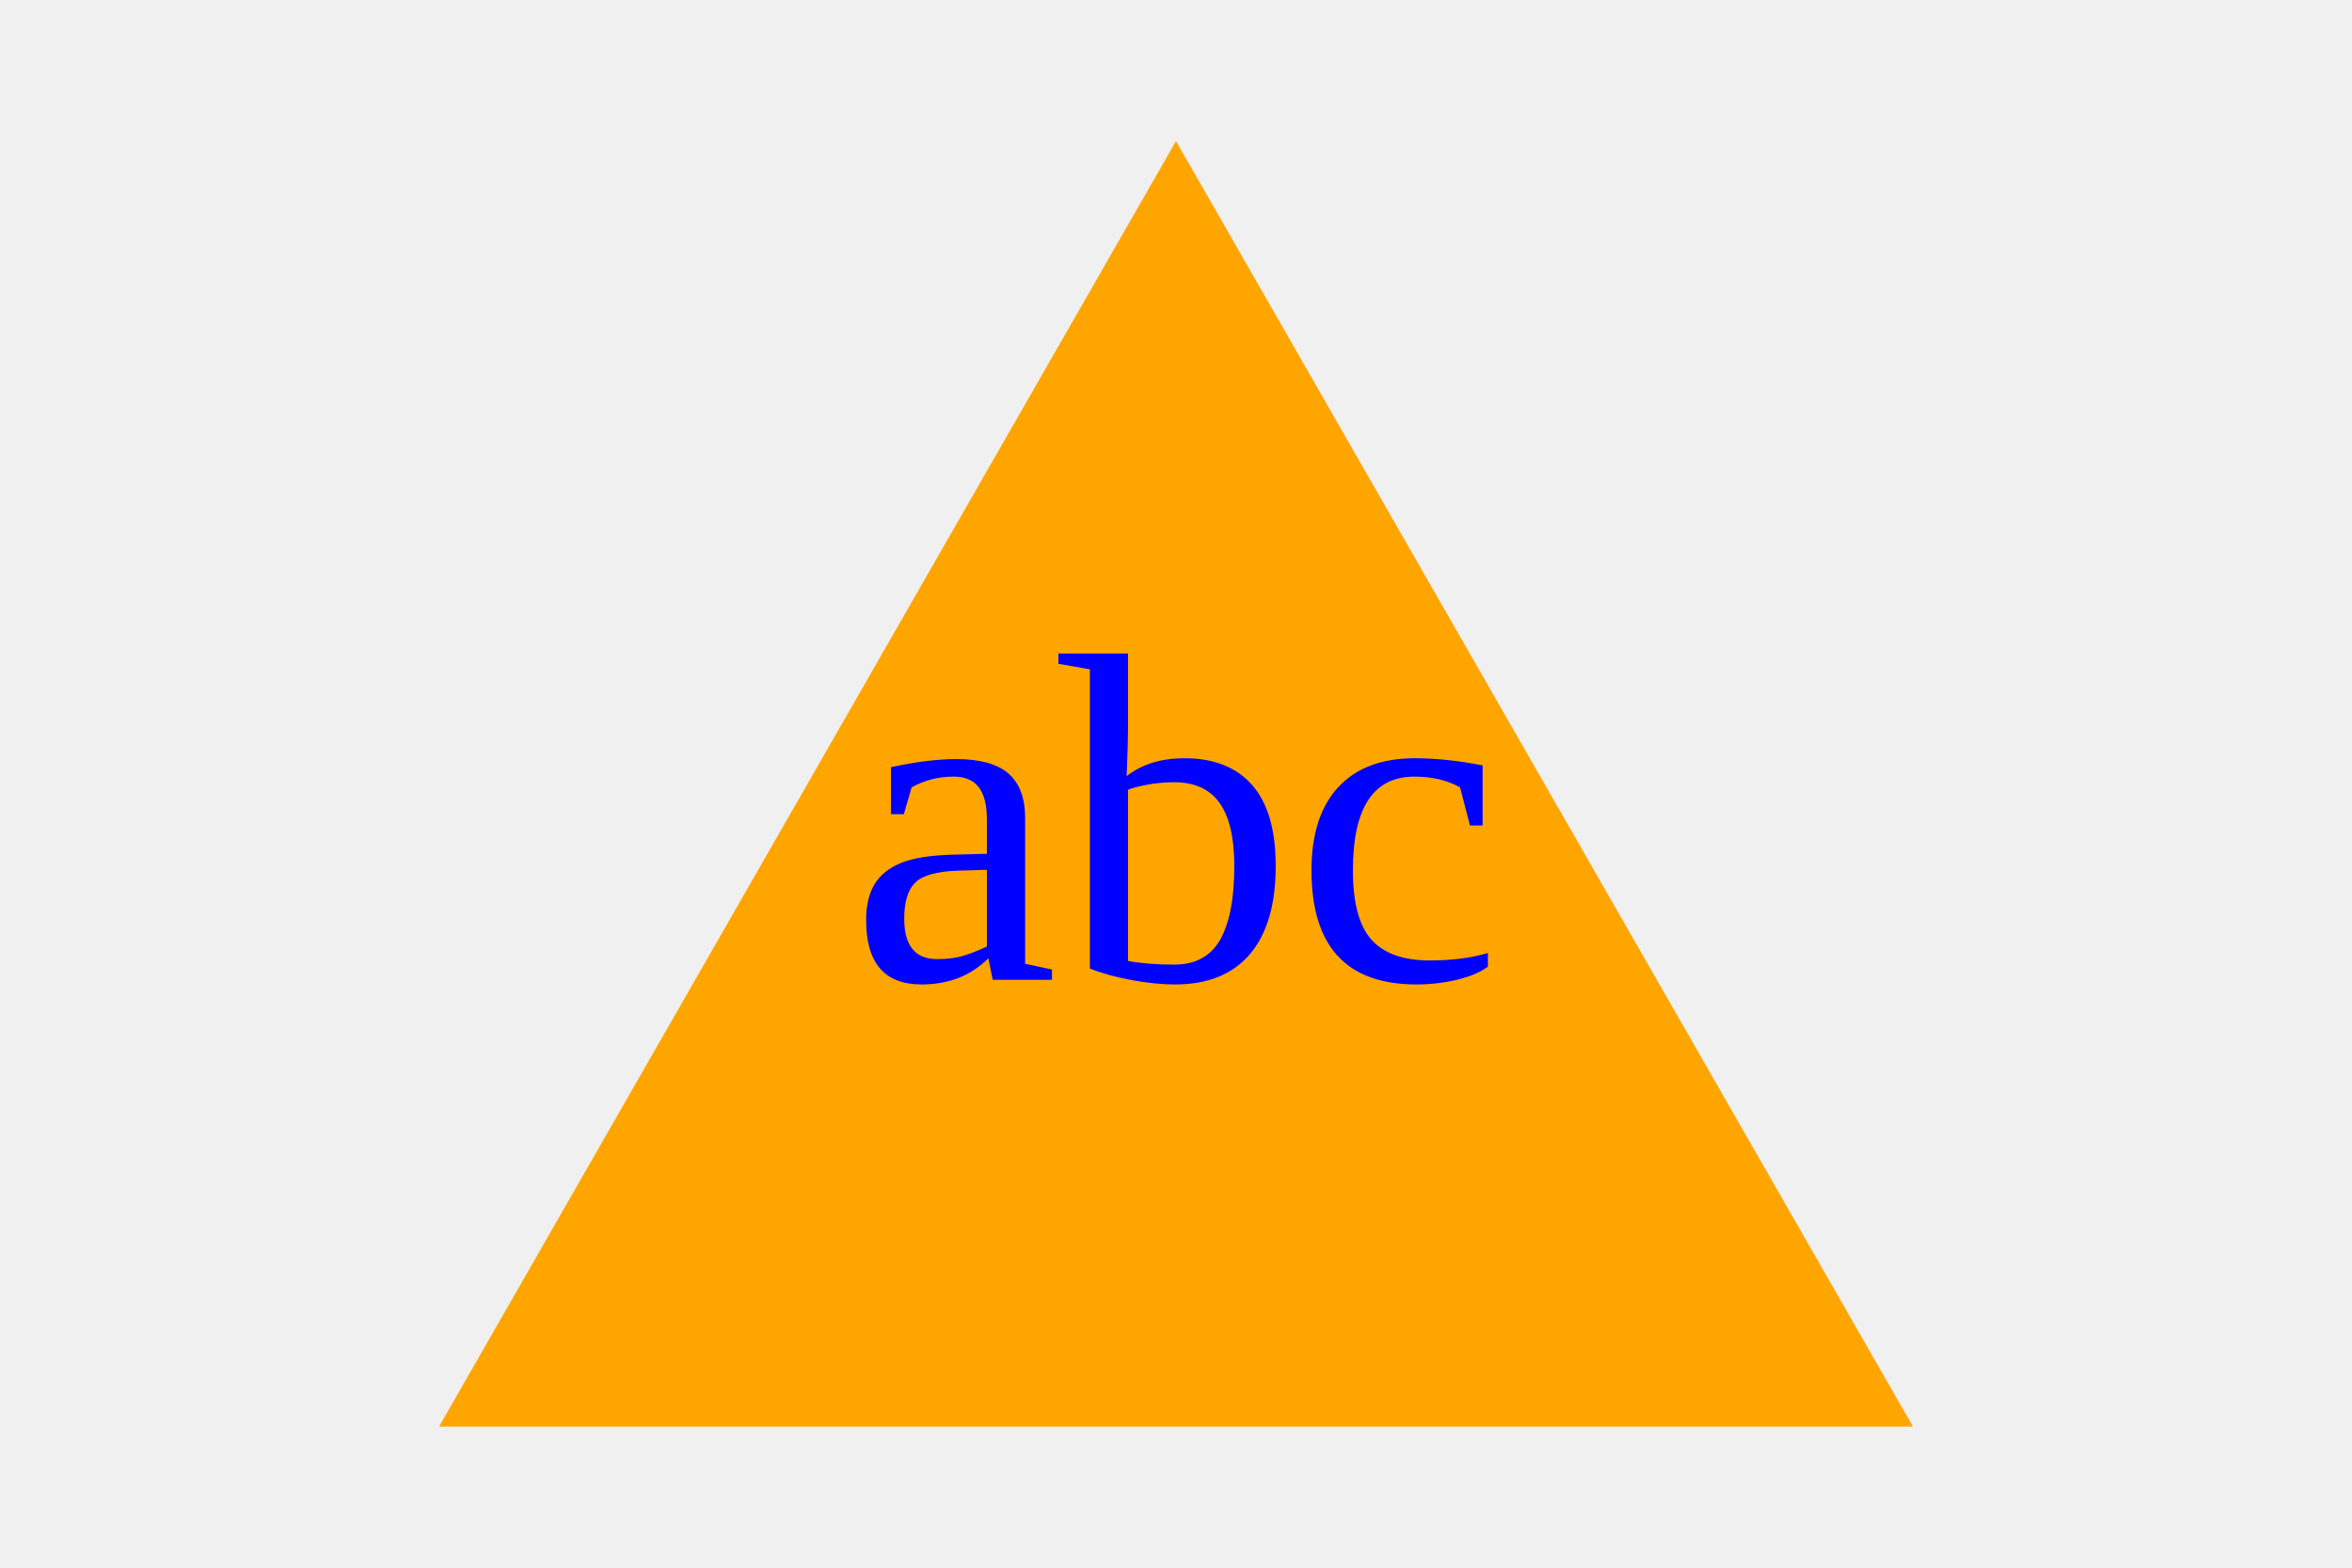
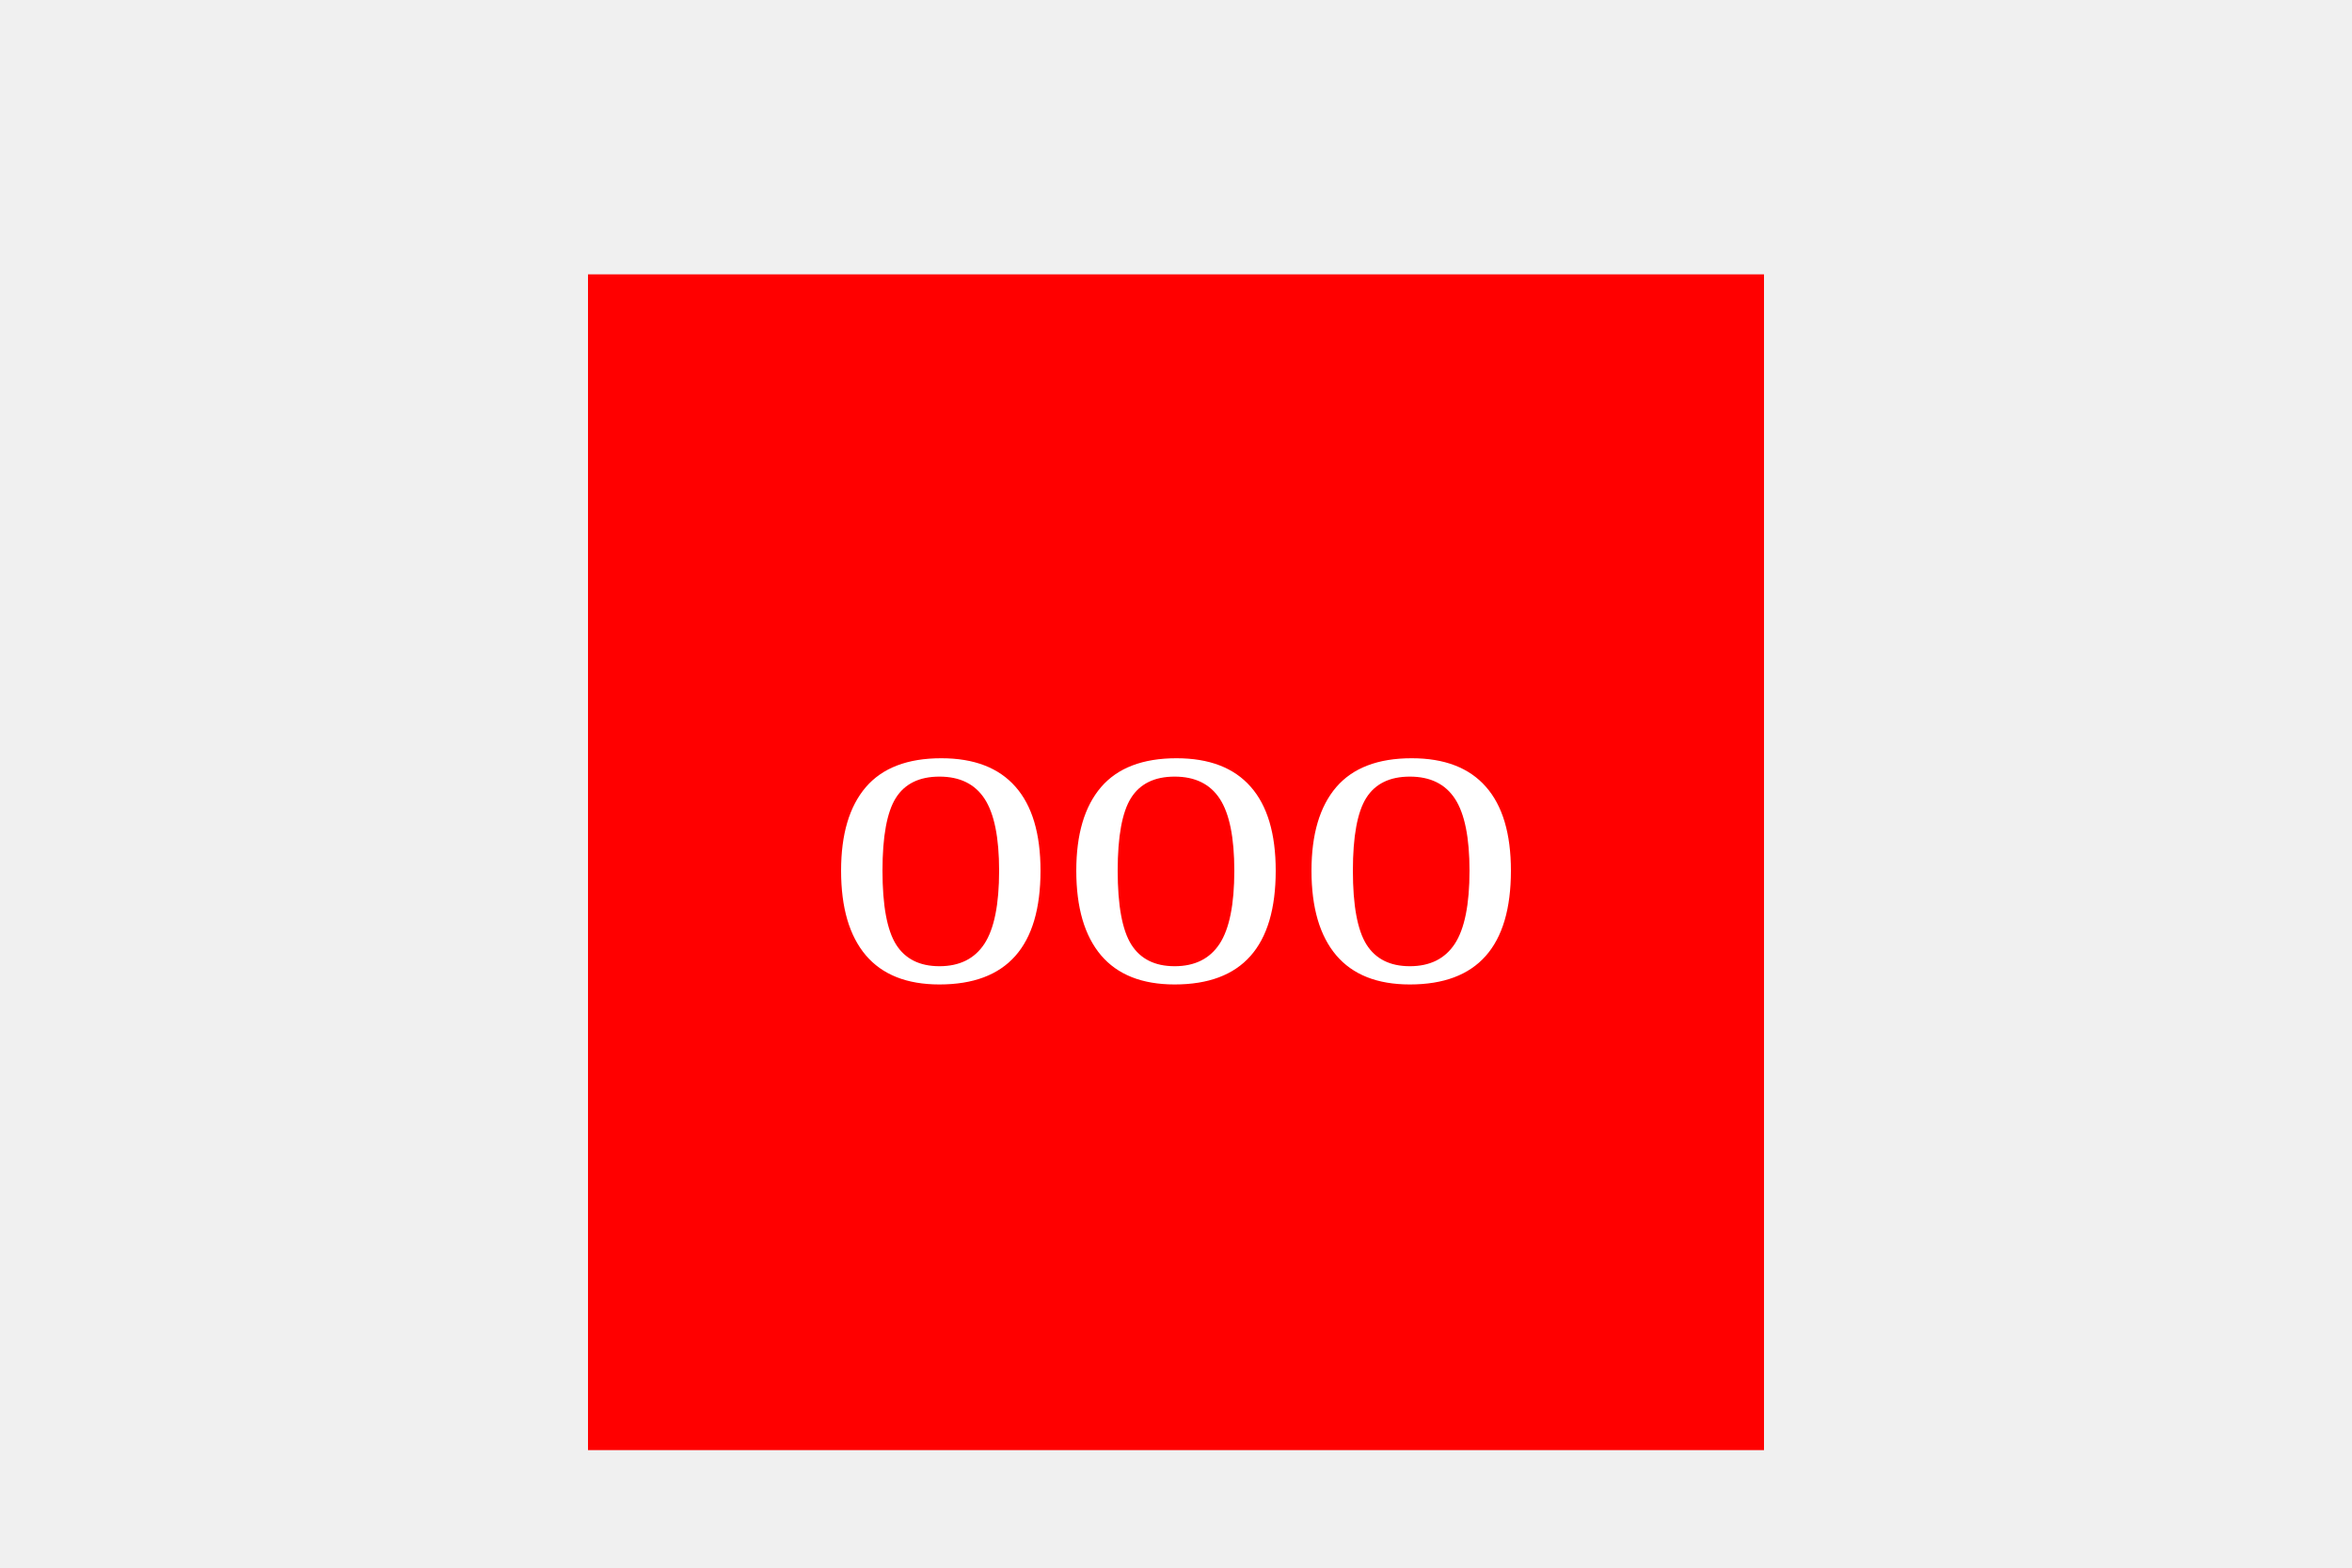
<svg xmlns="http://www.w3.org/2000/svg" version="1.1" width="300" height="200">
-   <polygon points="150, 18 244, 182 56, 182" fill="orange" />
-   <text x="150" y="125" font-size="60" text-anchor="middle" fill="blue">abc</text>
+   <rect x="75" y="35" width="150" height="150" fill="#FF0000" />
+   <text x="150" y="125" font-size="60" text-anchor="middle" fill="#FFFFFF">ooo</text>
</svg>
